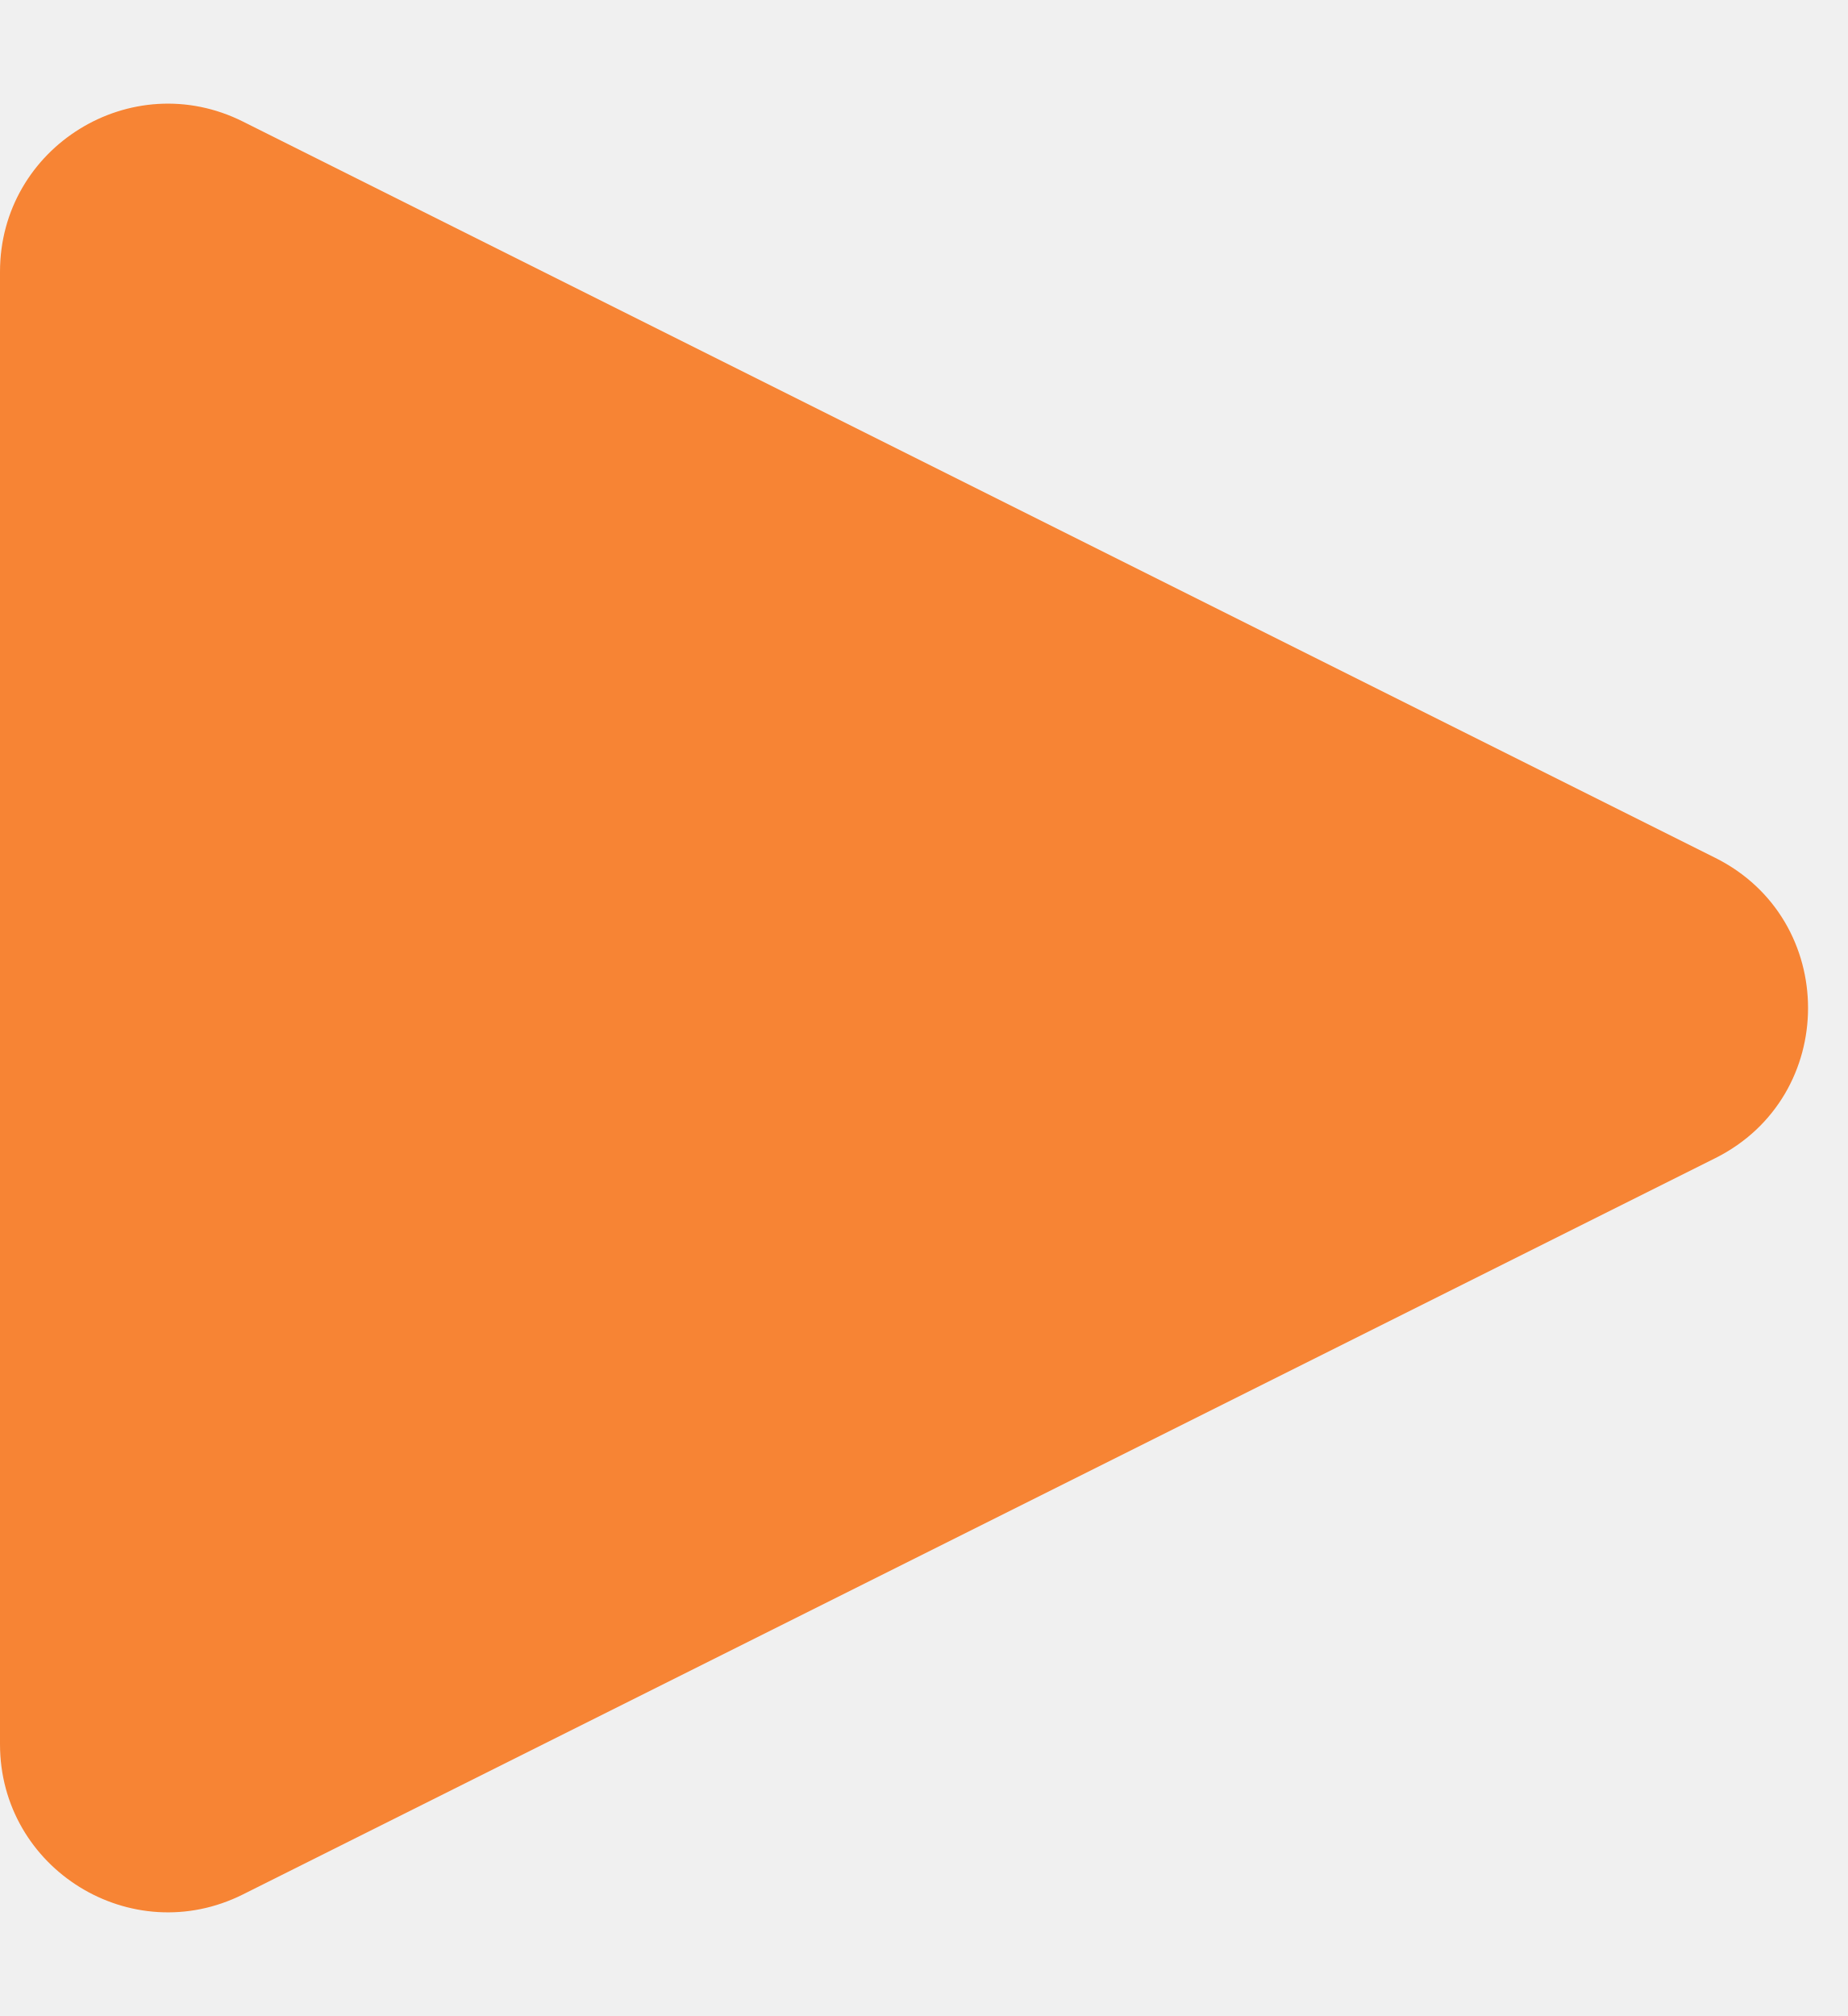
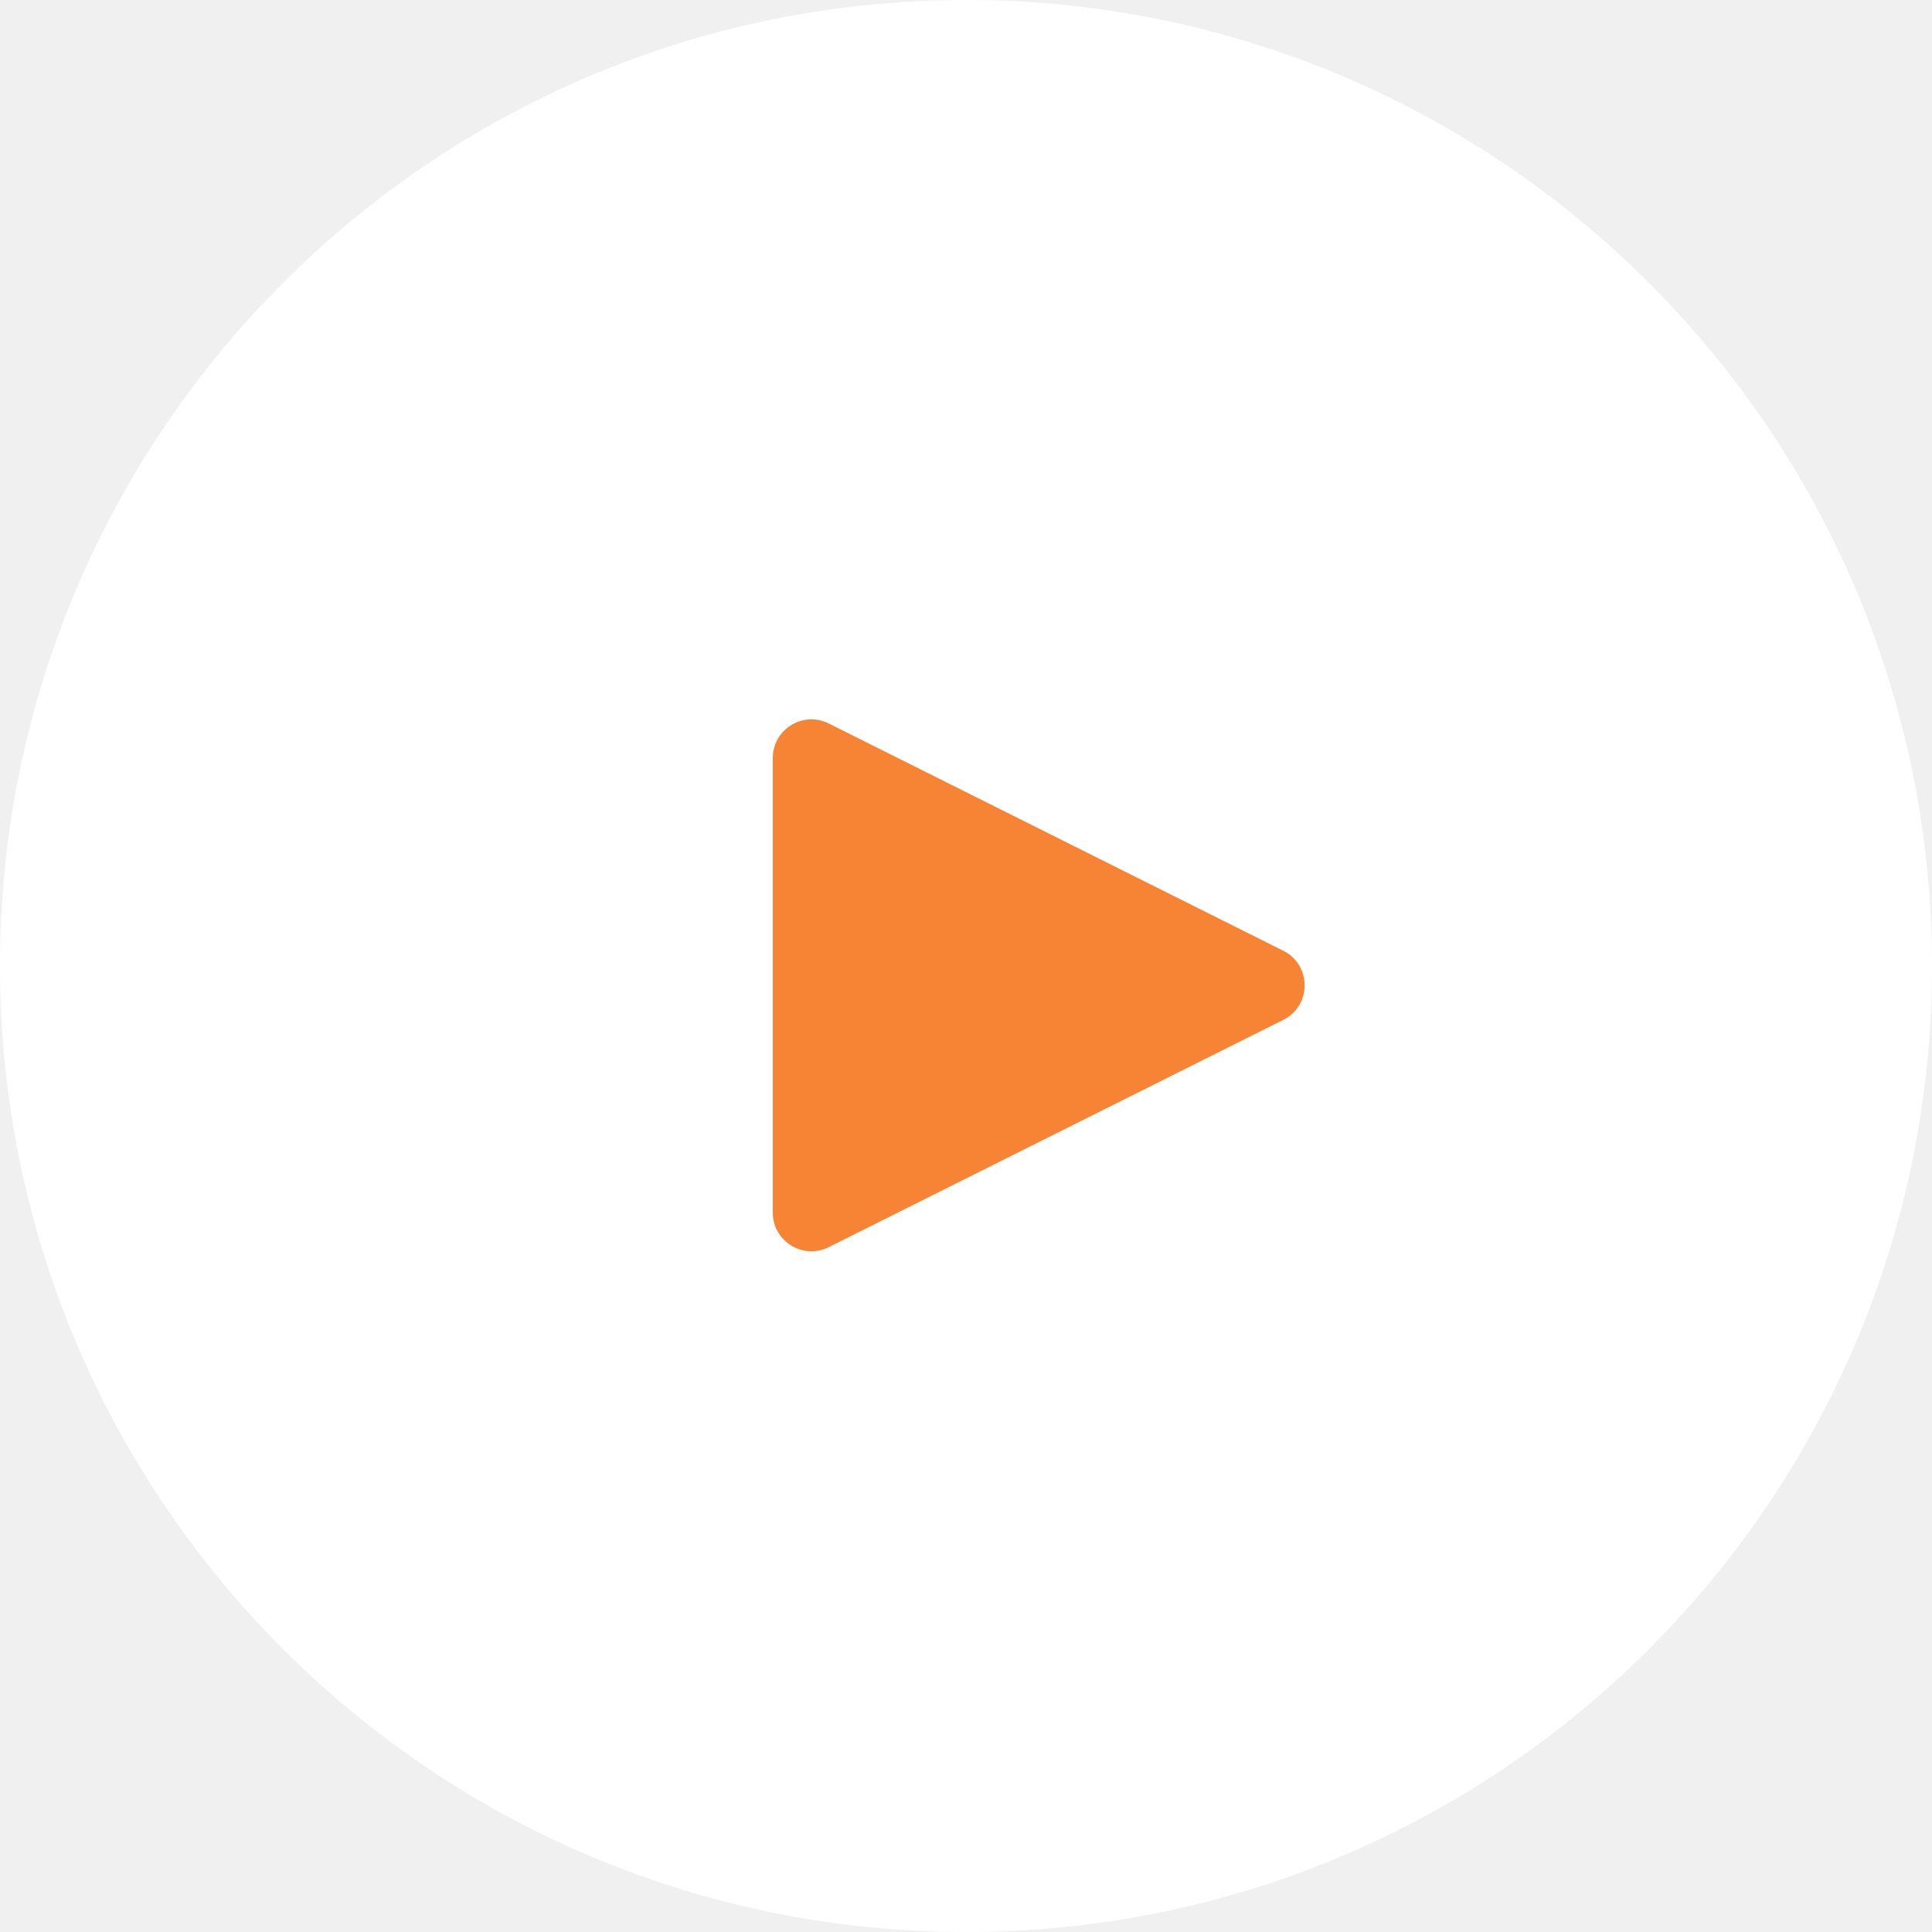
- <svg xmlns="http://www.w3.org/2000/svg" width="11" height="12" viewBox="0 0 11 12" fill="none">
-   <path fill-rule="evenodd" clip-rule="evenodd" d="M10.211 5.106C10.948 5.474 10.948 6.526 10.211 6.894L1.447 11.276C0.782 11.609 0 11.125 0 10.382V1.618C0 0.875 0.782 0.391 1.447 0.724L10.211 5.106Z" fill="#F78434" />
+ <svg xmlns="http://www.w3.org/2000/svg" width="50" height="50" viewBox="0 0 50 50" fill="none">
+   <circle cx="25" cy="25" r="25" fill="white" />
+   <path fill-rule="evenodd" clip-rule="evenodd" d="M33.211 24.606C33.948 24.974 33.948 26.026 33.211 26.394L21.447 32.276C20.782 32.609 20 32.125 20 31.382V19.618C20 18.875 20.782 18.391 21.447 18.724L33.211 24.606Z" fill="#F78434" />
</svg>
